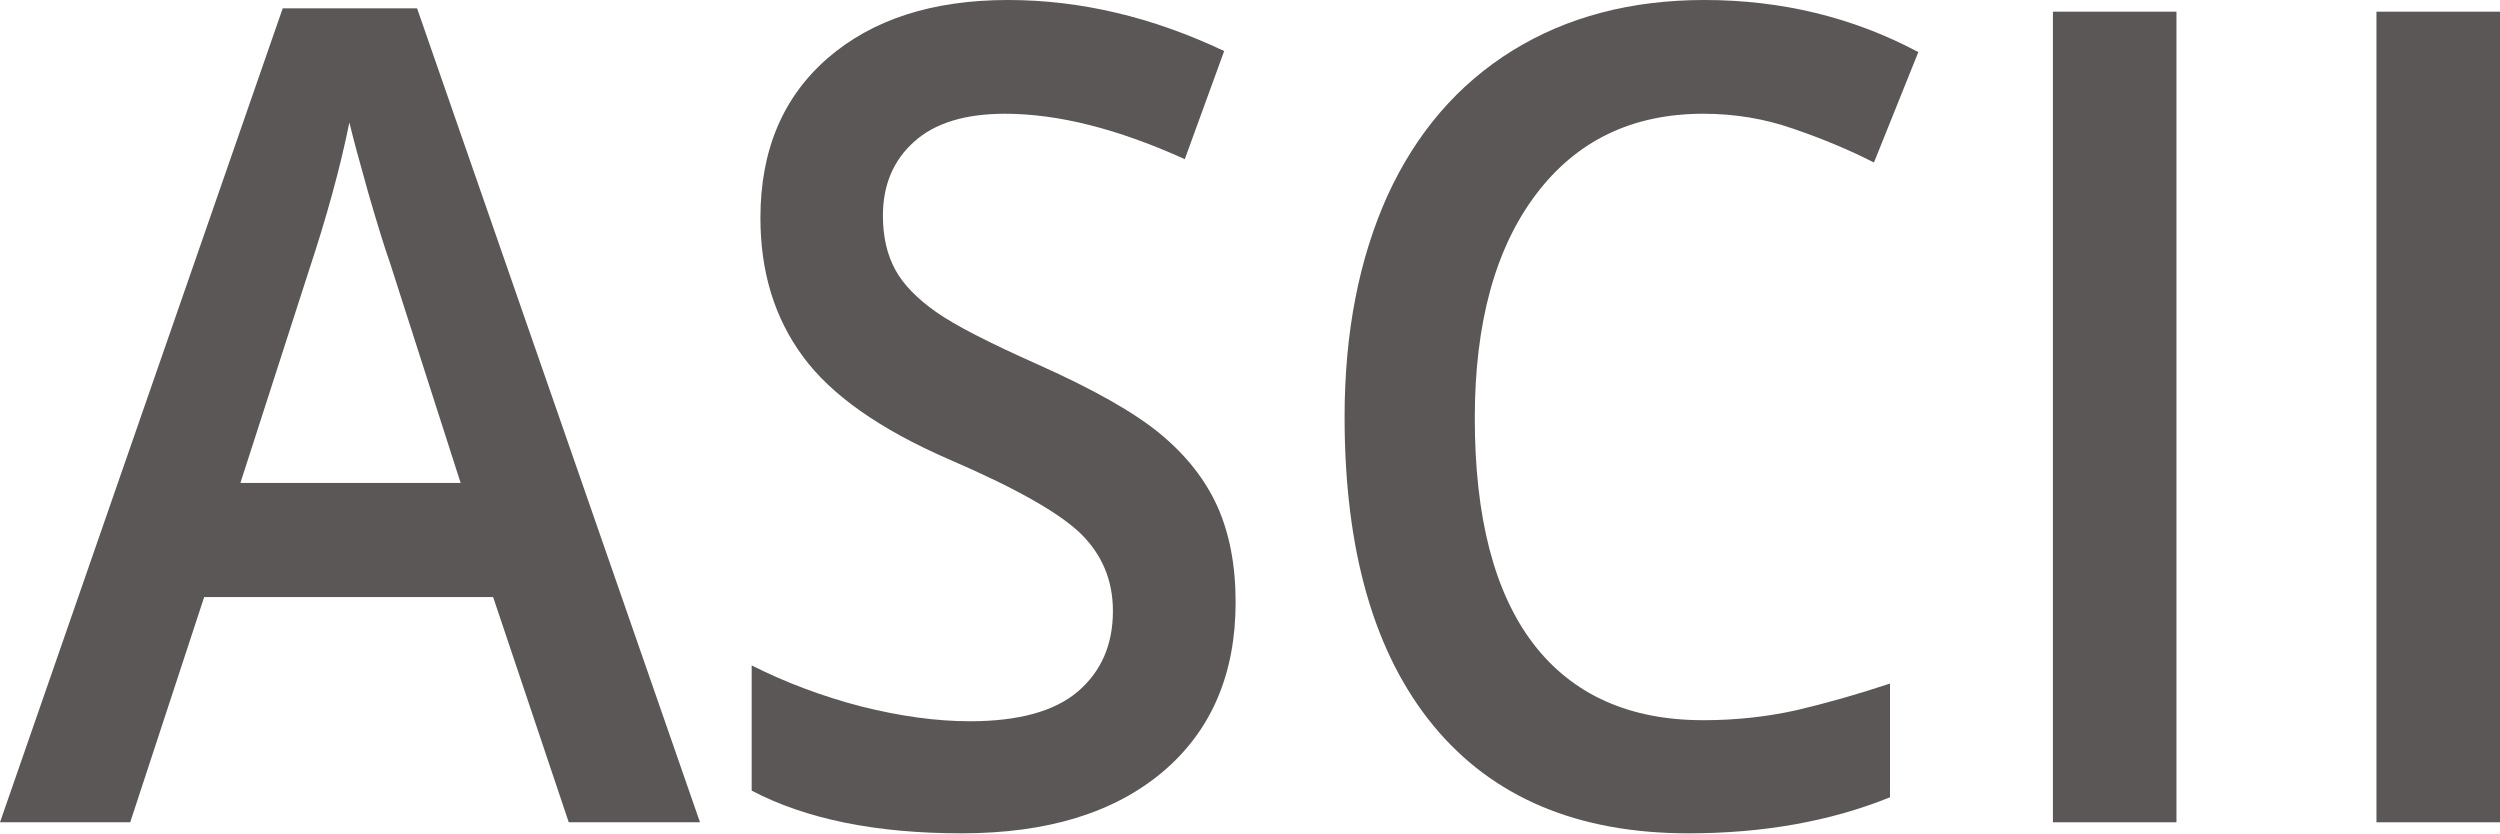
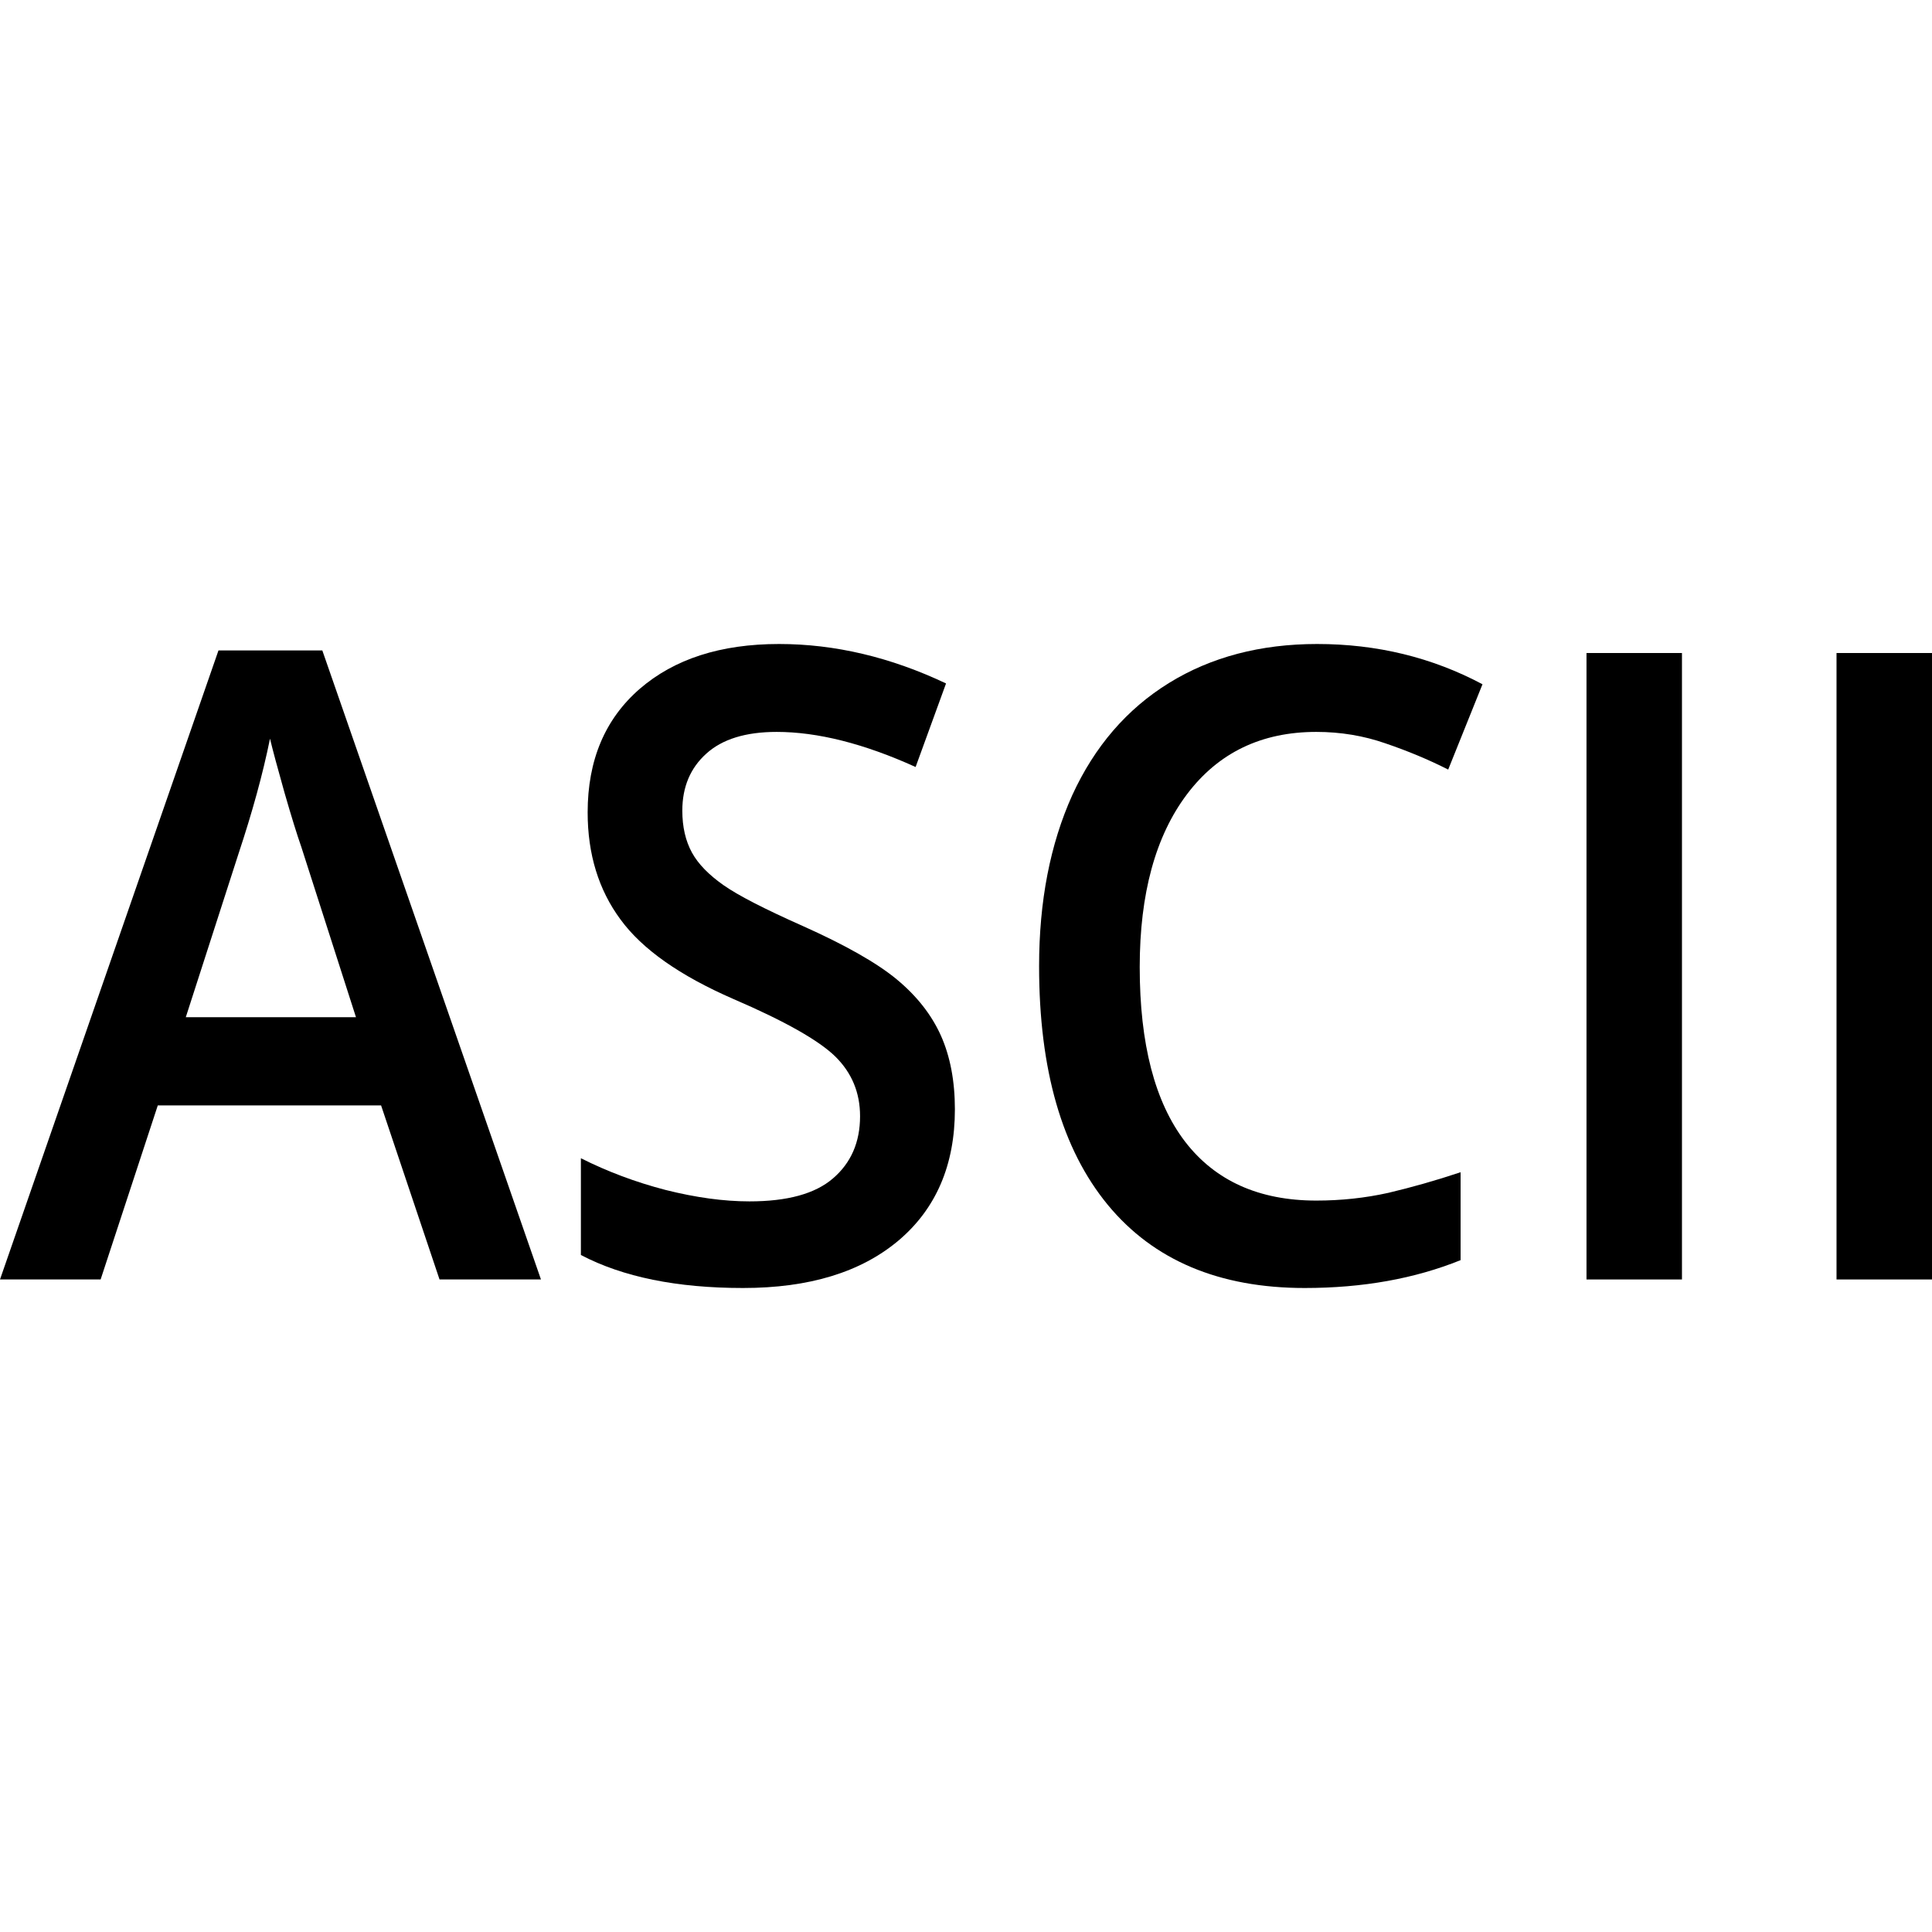
- <svg xmlns="http://www.w3.org/2000/svg" width="12" height="4" viewBox="0 0 12 4" fill="none">
-   <path d="M2.73 3.947L2.367 2.866H0.98L0.625 3.947H0L1.357 0.04H2.002L3.36 3.947H2.73ZM2.211 2.318L1.871 1.259C1.846 1.188 1.811 1.076 1.767 0.923C1.724 0.771 1.694 0.659 1.677 0.588C1.633 0.806 1.567 1.045 1.481 1.304L1.154 2.318H2.211Z" fill="#5C5757" />
-   <path d="M5.931 2.89C5.931 3.236 5.814 3.508 5.581 3.705C5.347 3.902 5.026 4 4.615 4C4.205 4 3.869 3.932 3.608 3.795V3.194C3.773 3.277 3.949 3.343 4.134 3.391C4.321 3.438 4.495 3.462 4.655 3.462C4.89 3.462 5.063 3.414 5.174 3.319C5.286 3.223 5.342 3.094 5.342 2.933C5.342 2.787 5.291 2.664 5.189 2.563C5.086 2.462 4.874 2.342 4.553 2.204C4.223 2.06 3.989 1.896 3.854 1.711C3.718 1.527 3.65 1.305 3.65 1.046C3.65 0.721 3.758 0.466 3.973 0.279C4.188 0.093 4.476 0 4.839 0C5.186 0 5.532 0.082 5.876 0.245L5.687 0.764C5.365 0.618 5.077 0.546 4.824 0.546C4.632 0.546 4.486 0.591 4.387 0.681C4.288 0.77 4.238 0.888 4.238 1.035C4.238 1.136 4.258 1.223 4.298 1.296C4.337 1.367 4.403 1.434 4.494 1.498C4.585 1.562 4.749 1.646 4.985 1.751C5.251 1.87 5.447 1.981 5.571 2.084C5.695 2.187 5.786 2.303 5.844 2.432C5.902 2.562 5.931 2.715 5.931 2.89Z" fill="#5C5757" />
-   <path d="M8.176 0.546C7.835 0.546 7.567 0.675 7.372 0.934C7.177 1.193 7.079 1.551 7.079 2.007C7.079 2.484 7.173 2.845 7.36 3.09C7.548 3.335 7.821 3.457 8.176 3.457C8.33 3.457 8.479 3.441 8.623 3.409C8.767 3.375 8.916 3.333 9.072 3.281V3.827C8.787 3.942 8.465 4 8.104 4C7.573 4 7.165 3.828 6.881 3.484C6.596 3.138 6.454 2.644 6.454 2.001C6.454 1.597 6.523 1.243 6.66 0.939C6.799 0.636 6.999 0.404 7.261 0.242C7.522 0.081 7.829 0 8.181 0C8.552 0 8.894 0.083 9.208 0.25L8.995 0.78C8.873 0.718 8.743 0.664 8.605 0.617C8.47 0.57 8.327 0.546 8.176 0.546Z" fill="#5C5757" />
-   <path d="M9.854 3.947V0.056H10.447V3.947H9.854Z" fill="#5C5757" />
-   <path d="M11.407 3.947V0.056H12V3.947H11.407Z" fill="#5C5757" />
+ <svg xmlns="http://www.w3.org/2000/svg" viewBox="0 0 12 12" fill="none">
+   <path d="M2.73 7.947L2.367 6.866H0.98L0.625 7.947H0L1.357 4.04H2.002L3.36 7.947H2.73ZM2.211 6.318L1.871 5.259C1.846 5.188 1.811 5.076 1.767 4.923C1.724 4.771 1.694 4.659 1.677 4.588C1.633 4.806 1.567 5.045 1.481 5.304L1.154 6.318H2.211Z" fill="currentColor" />
+   <path d="M5.931 6.89C5.931 7.236 5.814 7.508 5.581 7.705C5.347 7.902 5.026 8 4.615 8C4.205 8 3.869 7.932 3.608 7.795V7.194C3.773 7.277 3.949 7.343 4.134 7.391C4.321 7.438 4.495 7.462 4.655 7.462C4.89 7.462 5.063 7.415 5.174 7.319C5.286 7.223 5.342 7.094 5.342 6.933C5.342 6.787 5.291 6.664 5.189 6.563C5.086 6.462 4.874 6.342 4.553 6.204C4.223 6.06 3.989 5.896 3.854 5.711C3.718 5.527 3.65 5.305 3.65 5.046C3.65 4.721 3.758 4.466 3.973 4.279C4.188 4.093 4.476 4 4.839 4C5.186 4 5.532 4.082 5.876 4.245L5.687 4.764C5.365 4.618 5.077 4.546 4.824 4.546C4.632 4.546 4.486 4.591 4.387 4.681C4.288 4.77 4.238 4.888 4.238 5.035C4.238 5.136 4.258 5.223 4.298 5.296C4.337 5.367 4.403 5.434 4.494 5.498C4.585 5.562 4.749 5.646 4.985 5.751C5.251 5.87 5.447 5.981 5.571 6.084C5.695 6.187 5.786 6.303 5.844 6.432C5.902 6.562 5.931 6.715 5.931 6.89Z" fill="currentColor" />
+   <path d="M8.176 4.546C7.835 4.546 7.567 4.675 7.372 4.934C7.177 5.193 7.079 5.551 7.079 6.007C7.079 6.484 7.173 6.845 7.36 7.09C7.548 7.335 7.821 7.457 8.176 7.457C8.33 7.457 8.479 7.441 8.623 7.409C8.767 7.375 8.916 7.333 9.072 7.281V7.827C8.787 7.942 8.465 8 8.104 8C7.573 8 7.165 7.828 6.881 7.484C6.596 7.138 6.454 6.644 6.454 6.001C6.454 5.597 6.523 5.243 6.66 4.939C6.799 4.636 6.999 4.404 7.261 4.242C7.522 4.081 7.829 4 8.181 4C8.552 4 8.894 4.083 9.208 4.25L8.995 4.78C8.873 4.718 8.743 4.664 8.605 4.617C8.47 4.57 8.327 4.546 8.176 4.546Z" fill="currentColor" />
+   <path d="M9.854 7.947V4.056H10.447V7.947H9.854Z" fill="currentColor" />
+   <path d="M11.407 7.947V4.056H12V7.947H11.407Z" fill="currentColor" />
</svg>
